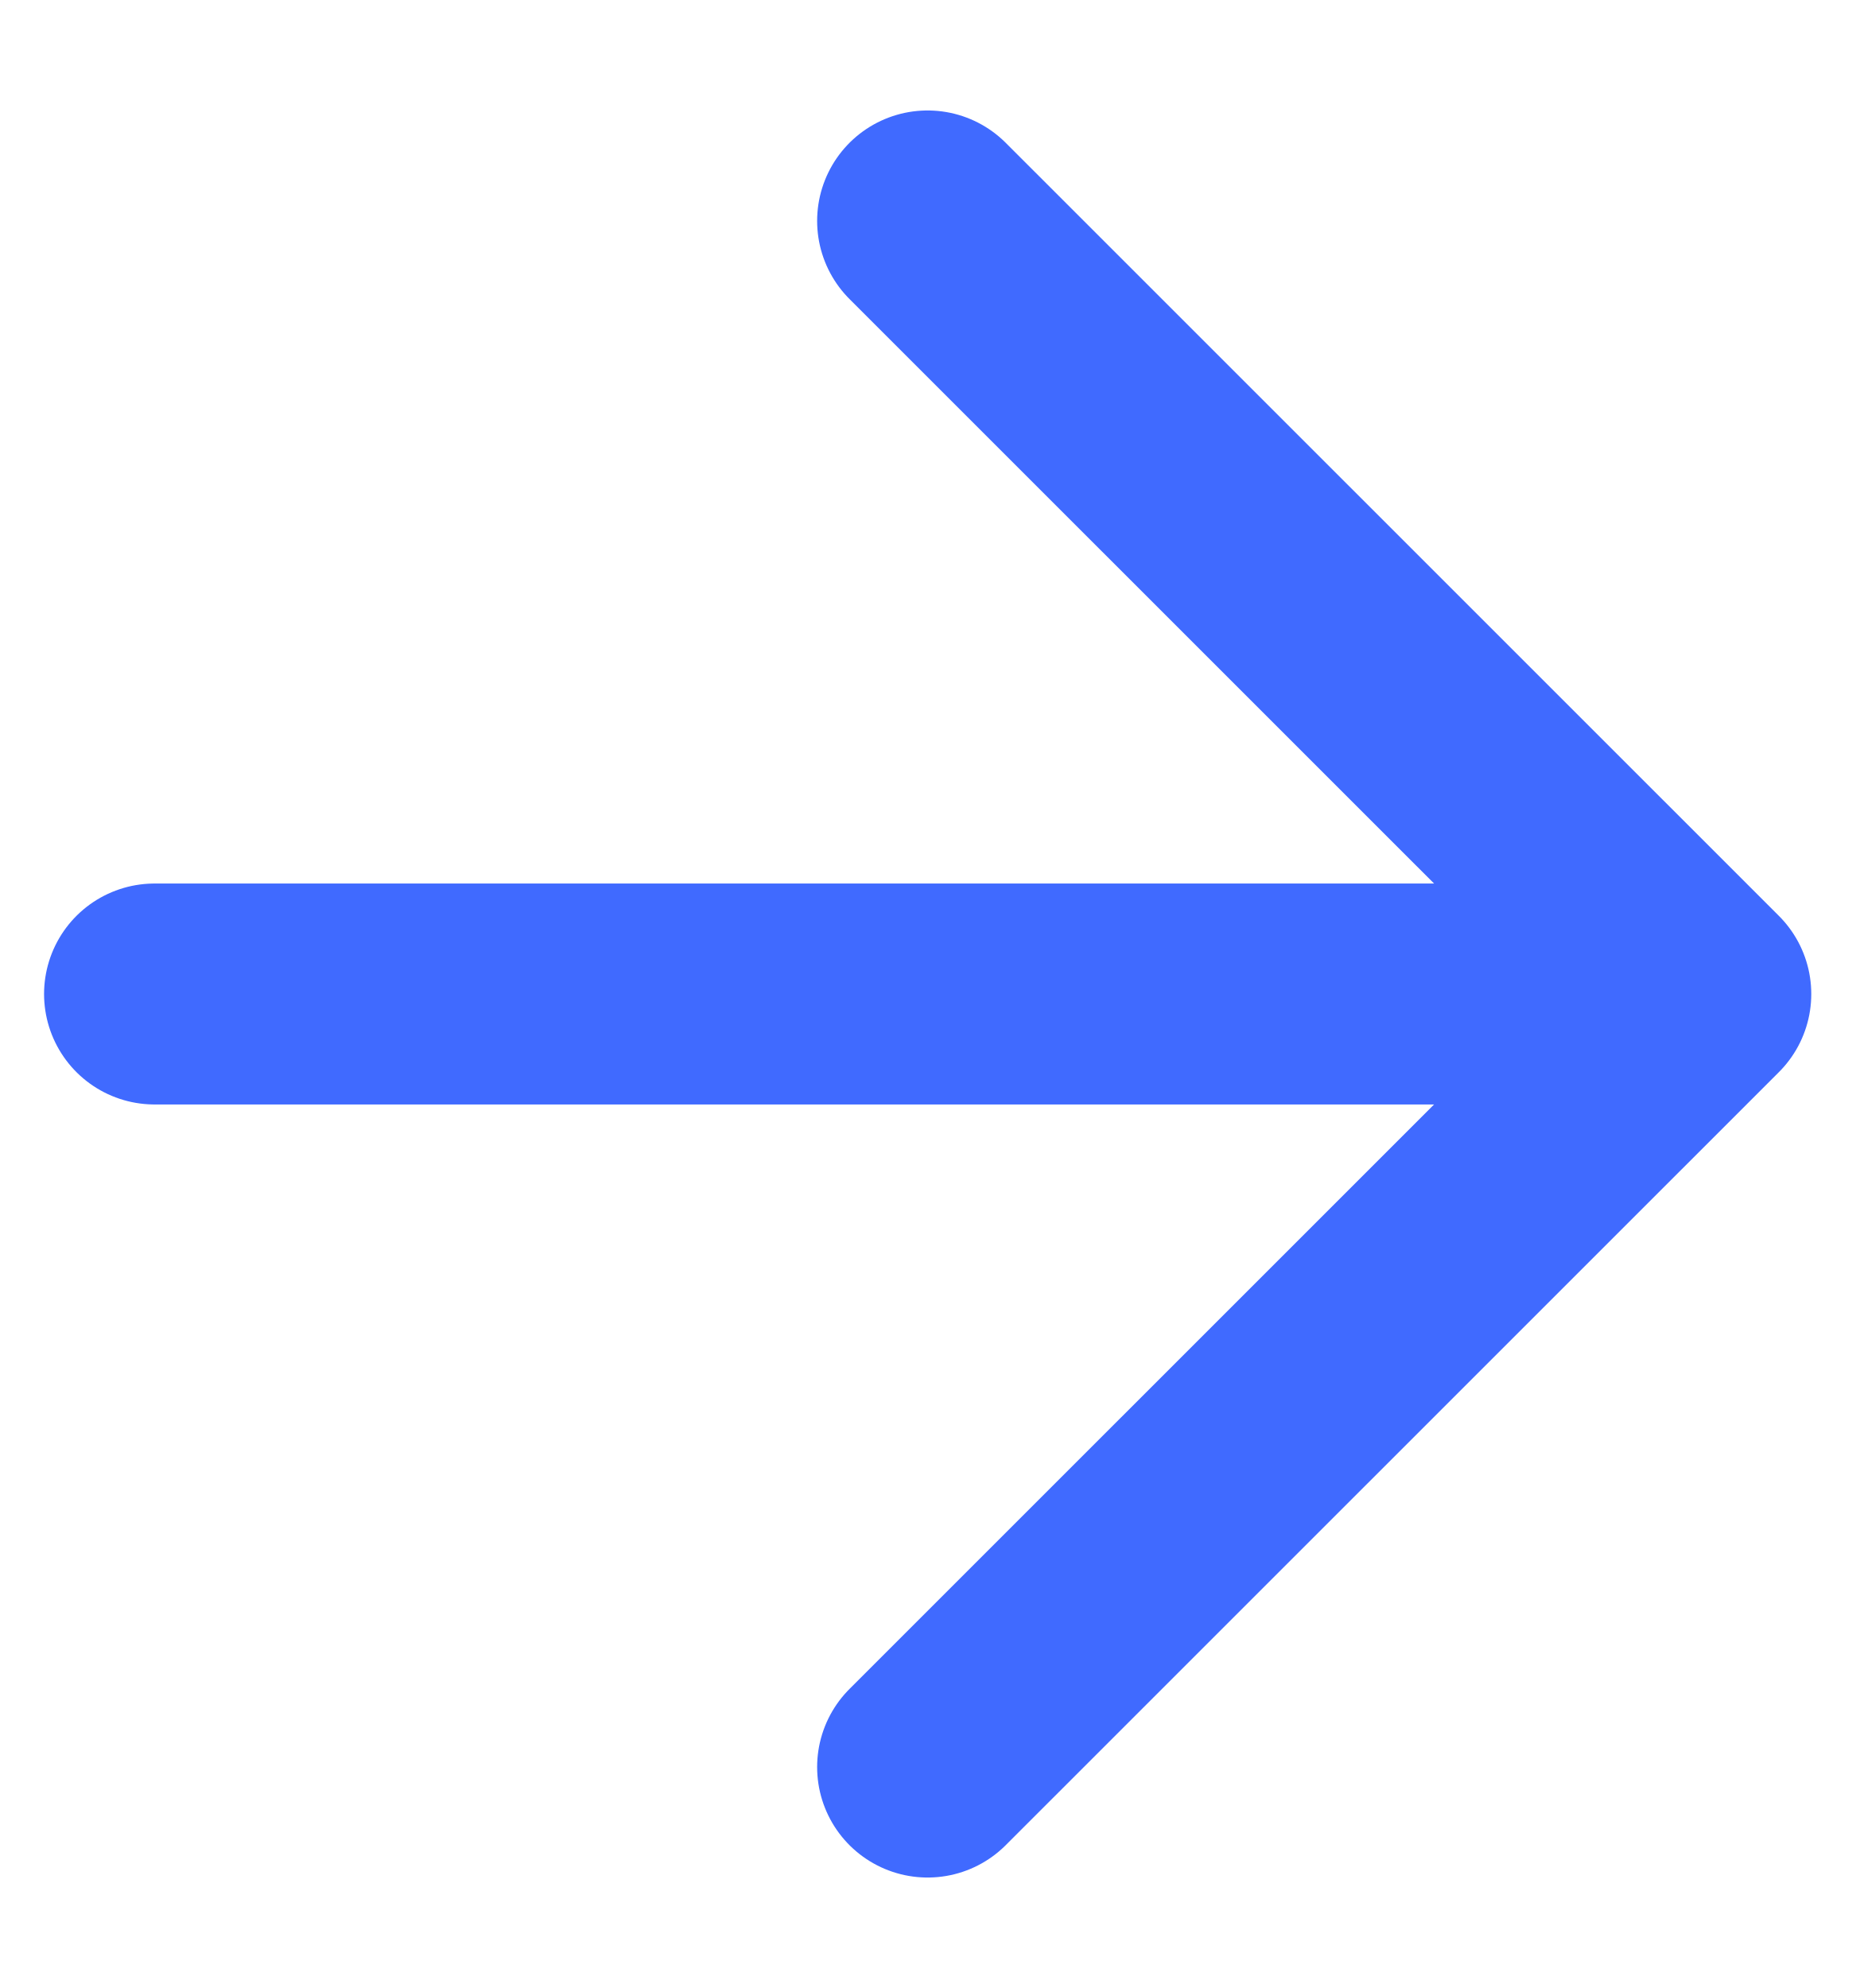
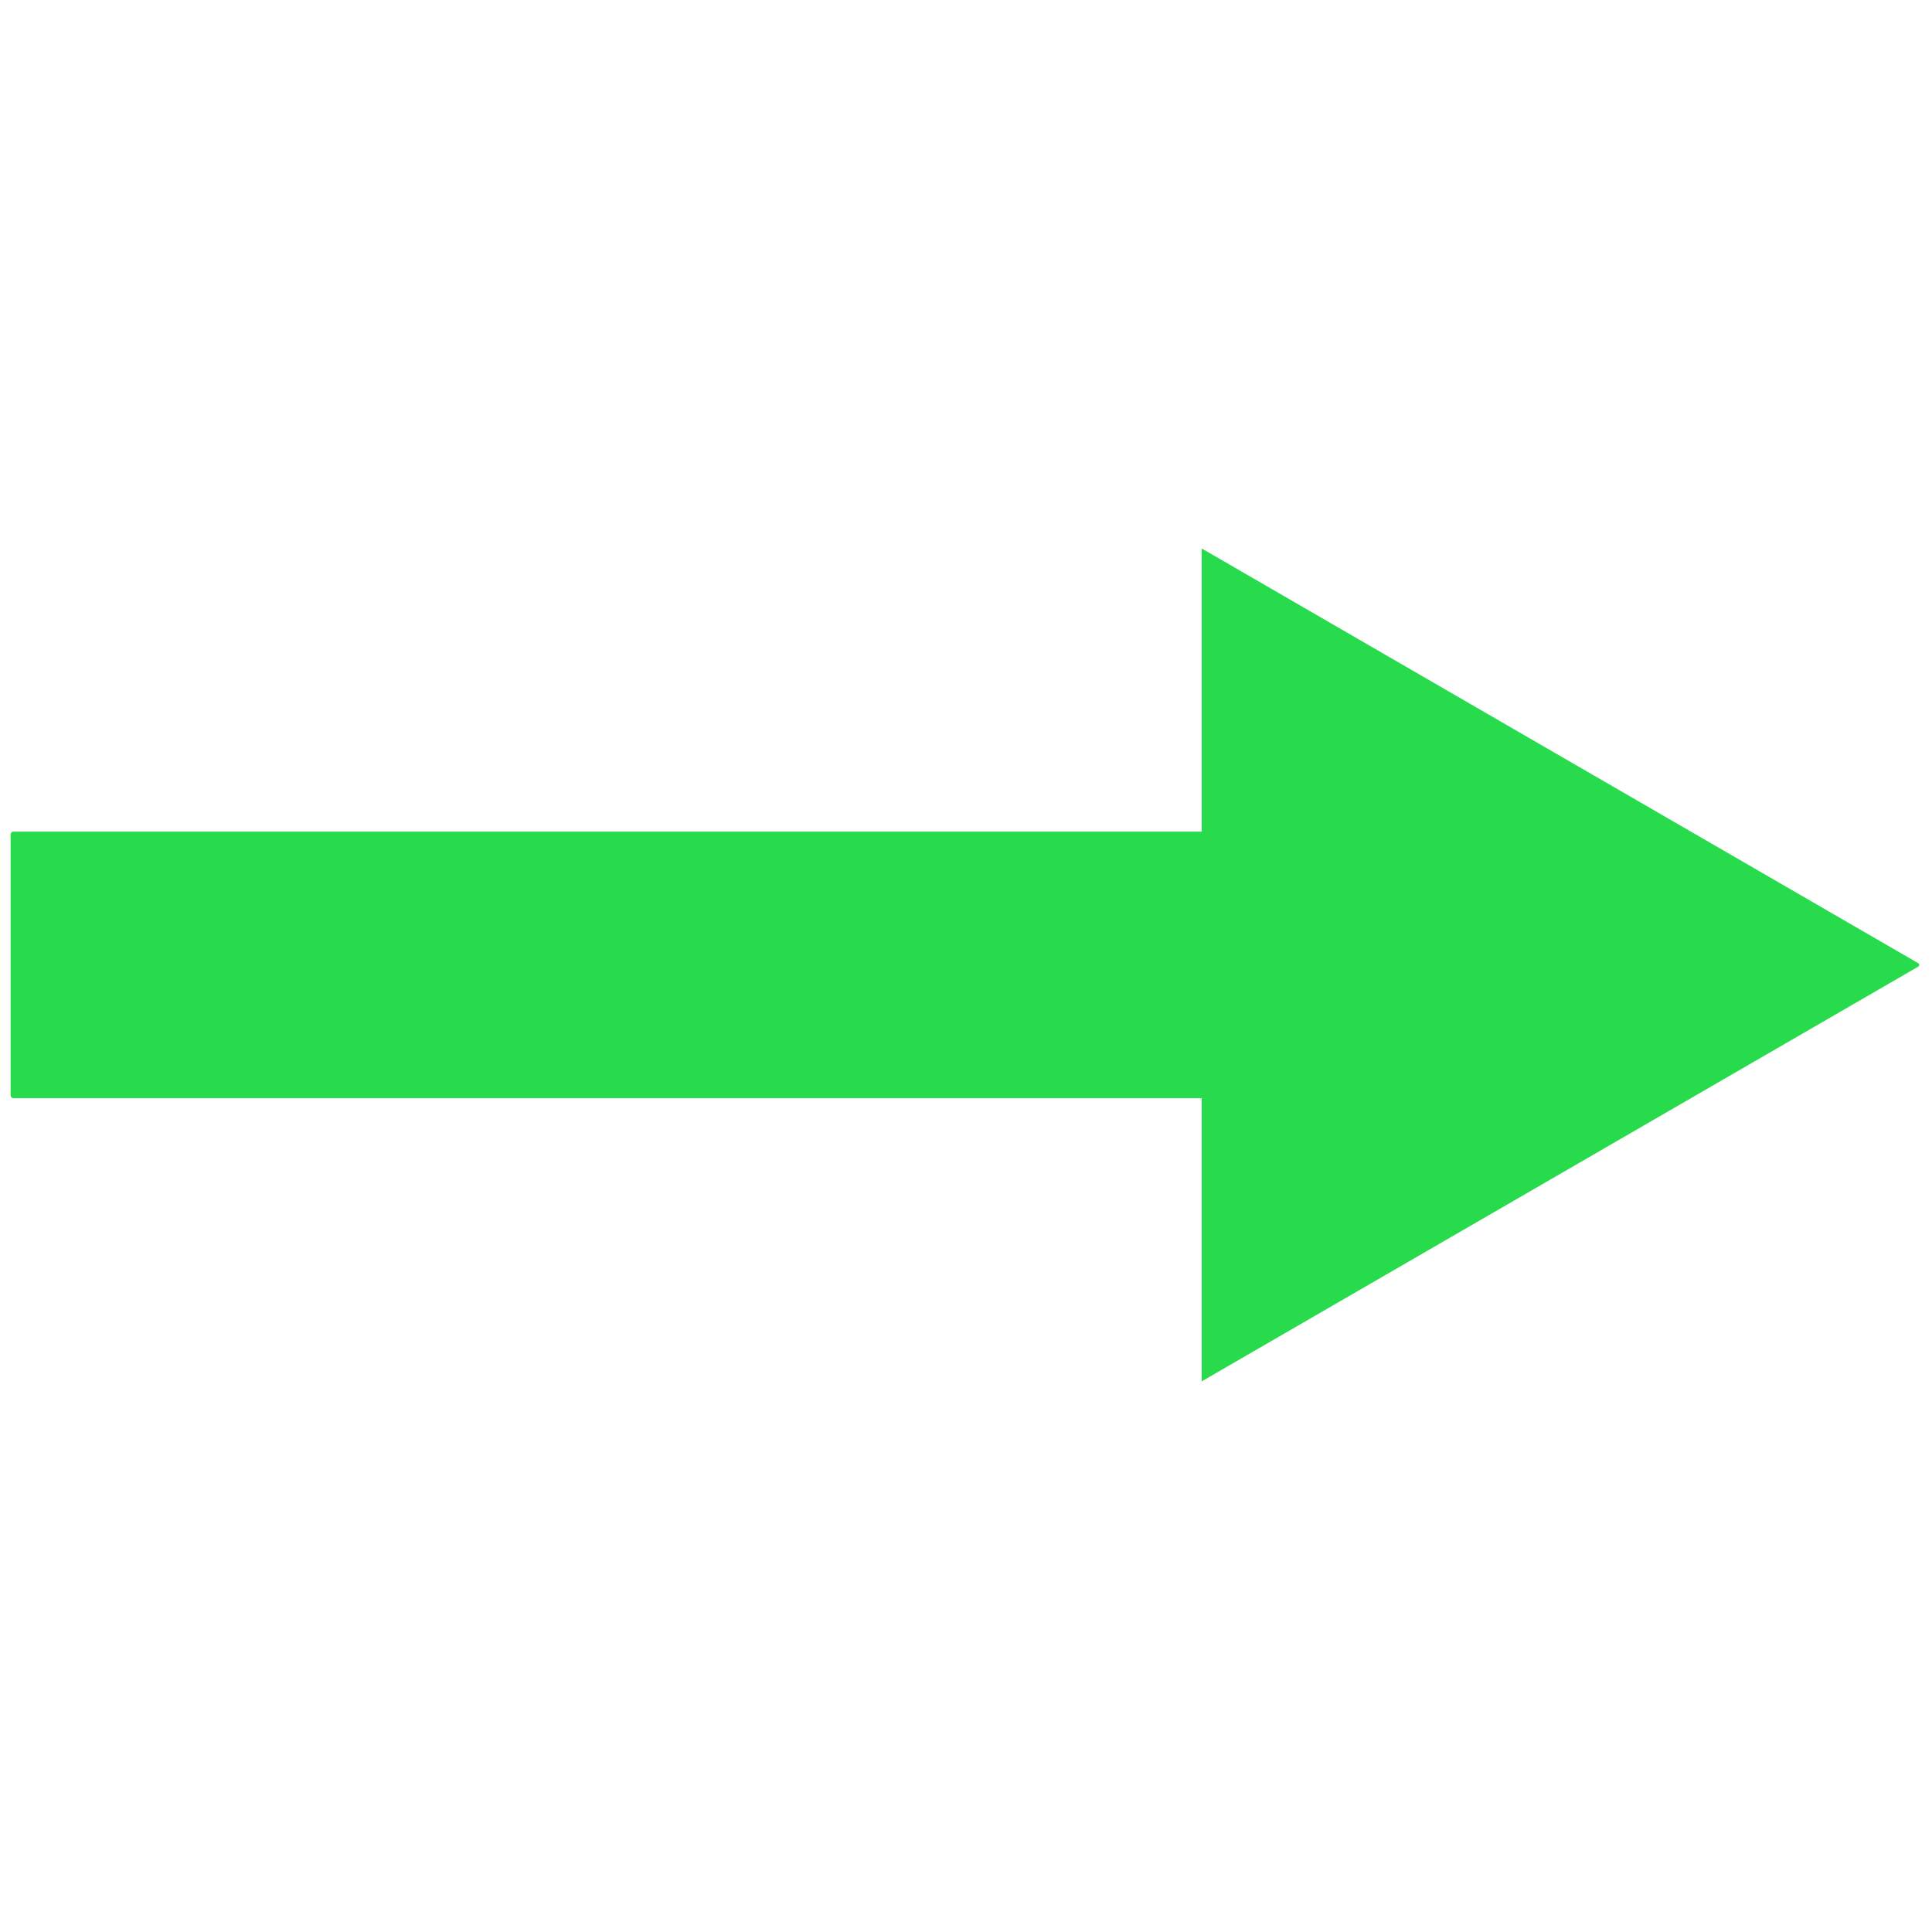
- <svg xmlns="http://www.w3.org/2000/svg" width="14" height="15" viewBox="0 0 14 15" fill="none">
-   <path d="M1.166 7.5H12.833M12.833 7.5L6.999 1.667M12.833 7.5L6.999 13.333" stroke="#406AFF" stroke-width="1.667" stroke-linecap="round" stroke-linejoin="round" />
+ <svg xmlns="http://www.w3.org/2000/svg" version="1.1" width="256" height="256" viewBox="0 0 256 256" xml:space="preserve">
+   <defs>
+ </defs>
+   <g style="stroke: none; stroke-width: 0; stroke-dasharray: none; stroke-linecap: butt; stroke-linejoin: miter; stroke-miterlimit: 10; fill: none; fill-rule: nonzero; opacity: 1;" transform="translate(1.406593 1.406593) scale(2.81 2.81)">
+     <path d="M 89.947 44.915 L 56.165 25.362 v 13.353 H 0.136 C 0.061 38.715 0 38.776 0 38.851 v 12.298 c 0 0.075 0.061 0.136 0.136 0.136 h 56.029 v 13.353 l 33.782 -19.553 C 90.018 45.05 90.018 44.95 89.947 44.915 z" style="stroke: none; stroke-width: 1; stroke-dasharray: none; stroke-linecap: butt; stroke-linejoin: miter; stroke-miterlimit: 10; fill: rgb(40,219,77); fill-rule: nonzero; opacity: 1;" transform=" matrix(1 0 0 1 0 0) " stroke-linecap="round" />
+   </g>
</svg>
